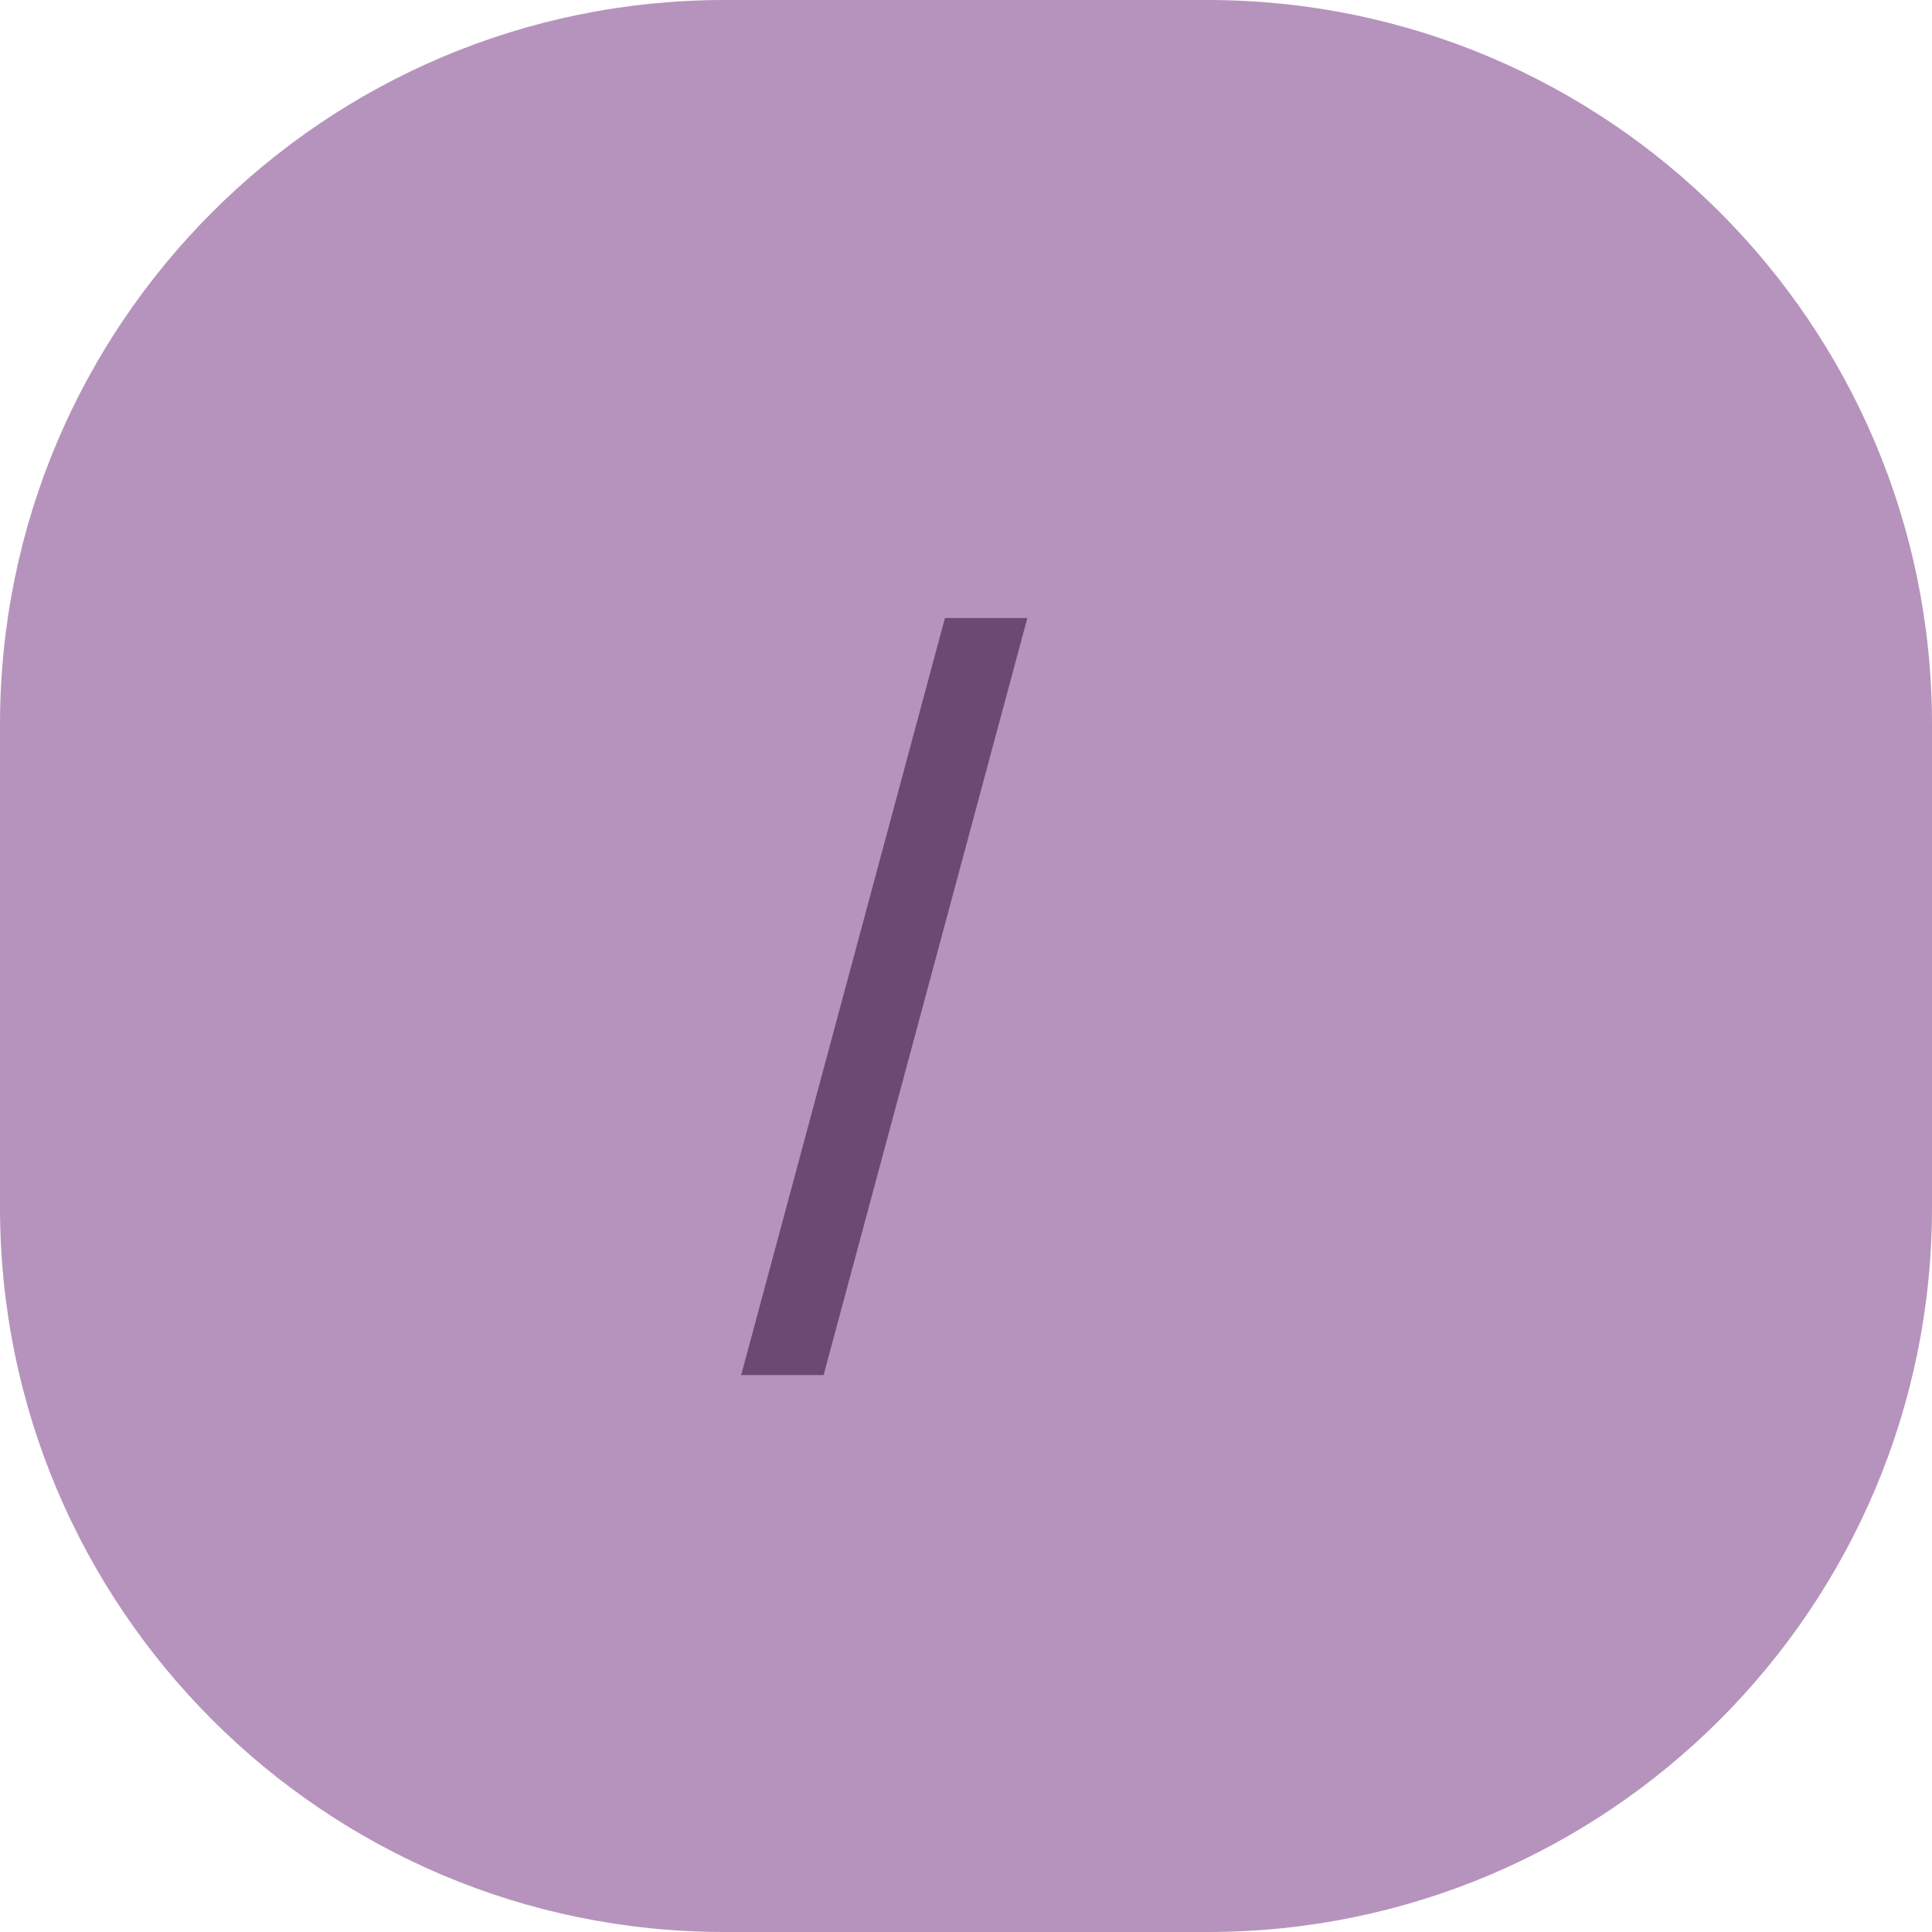
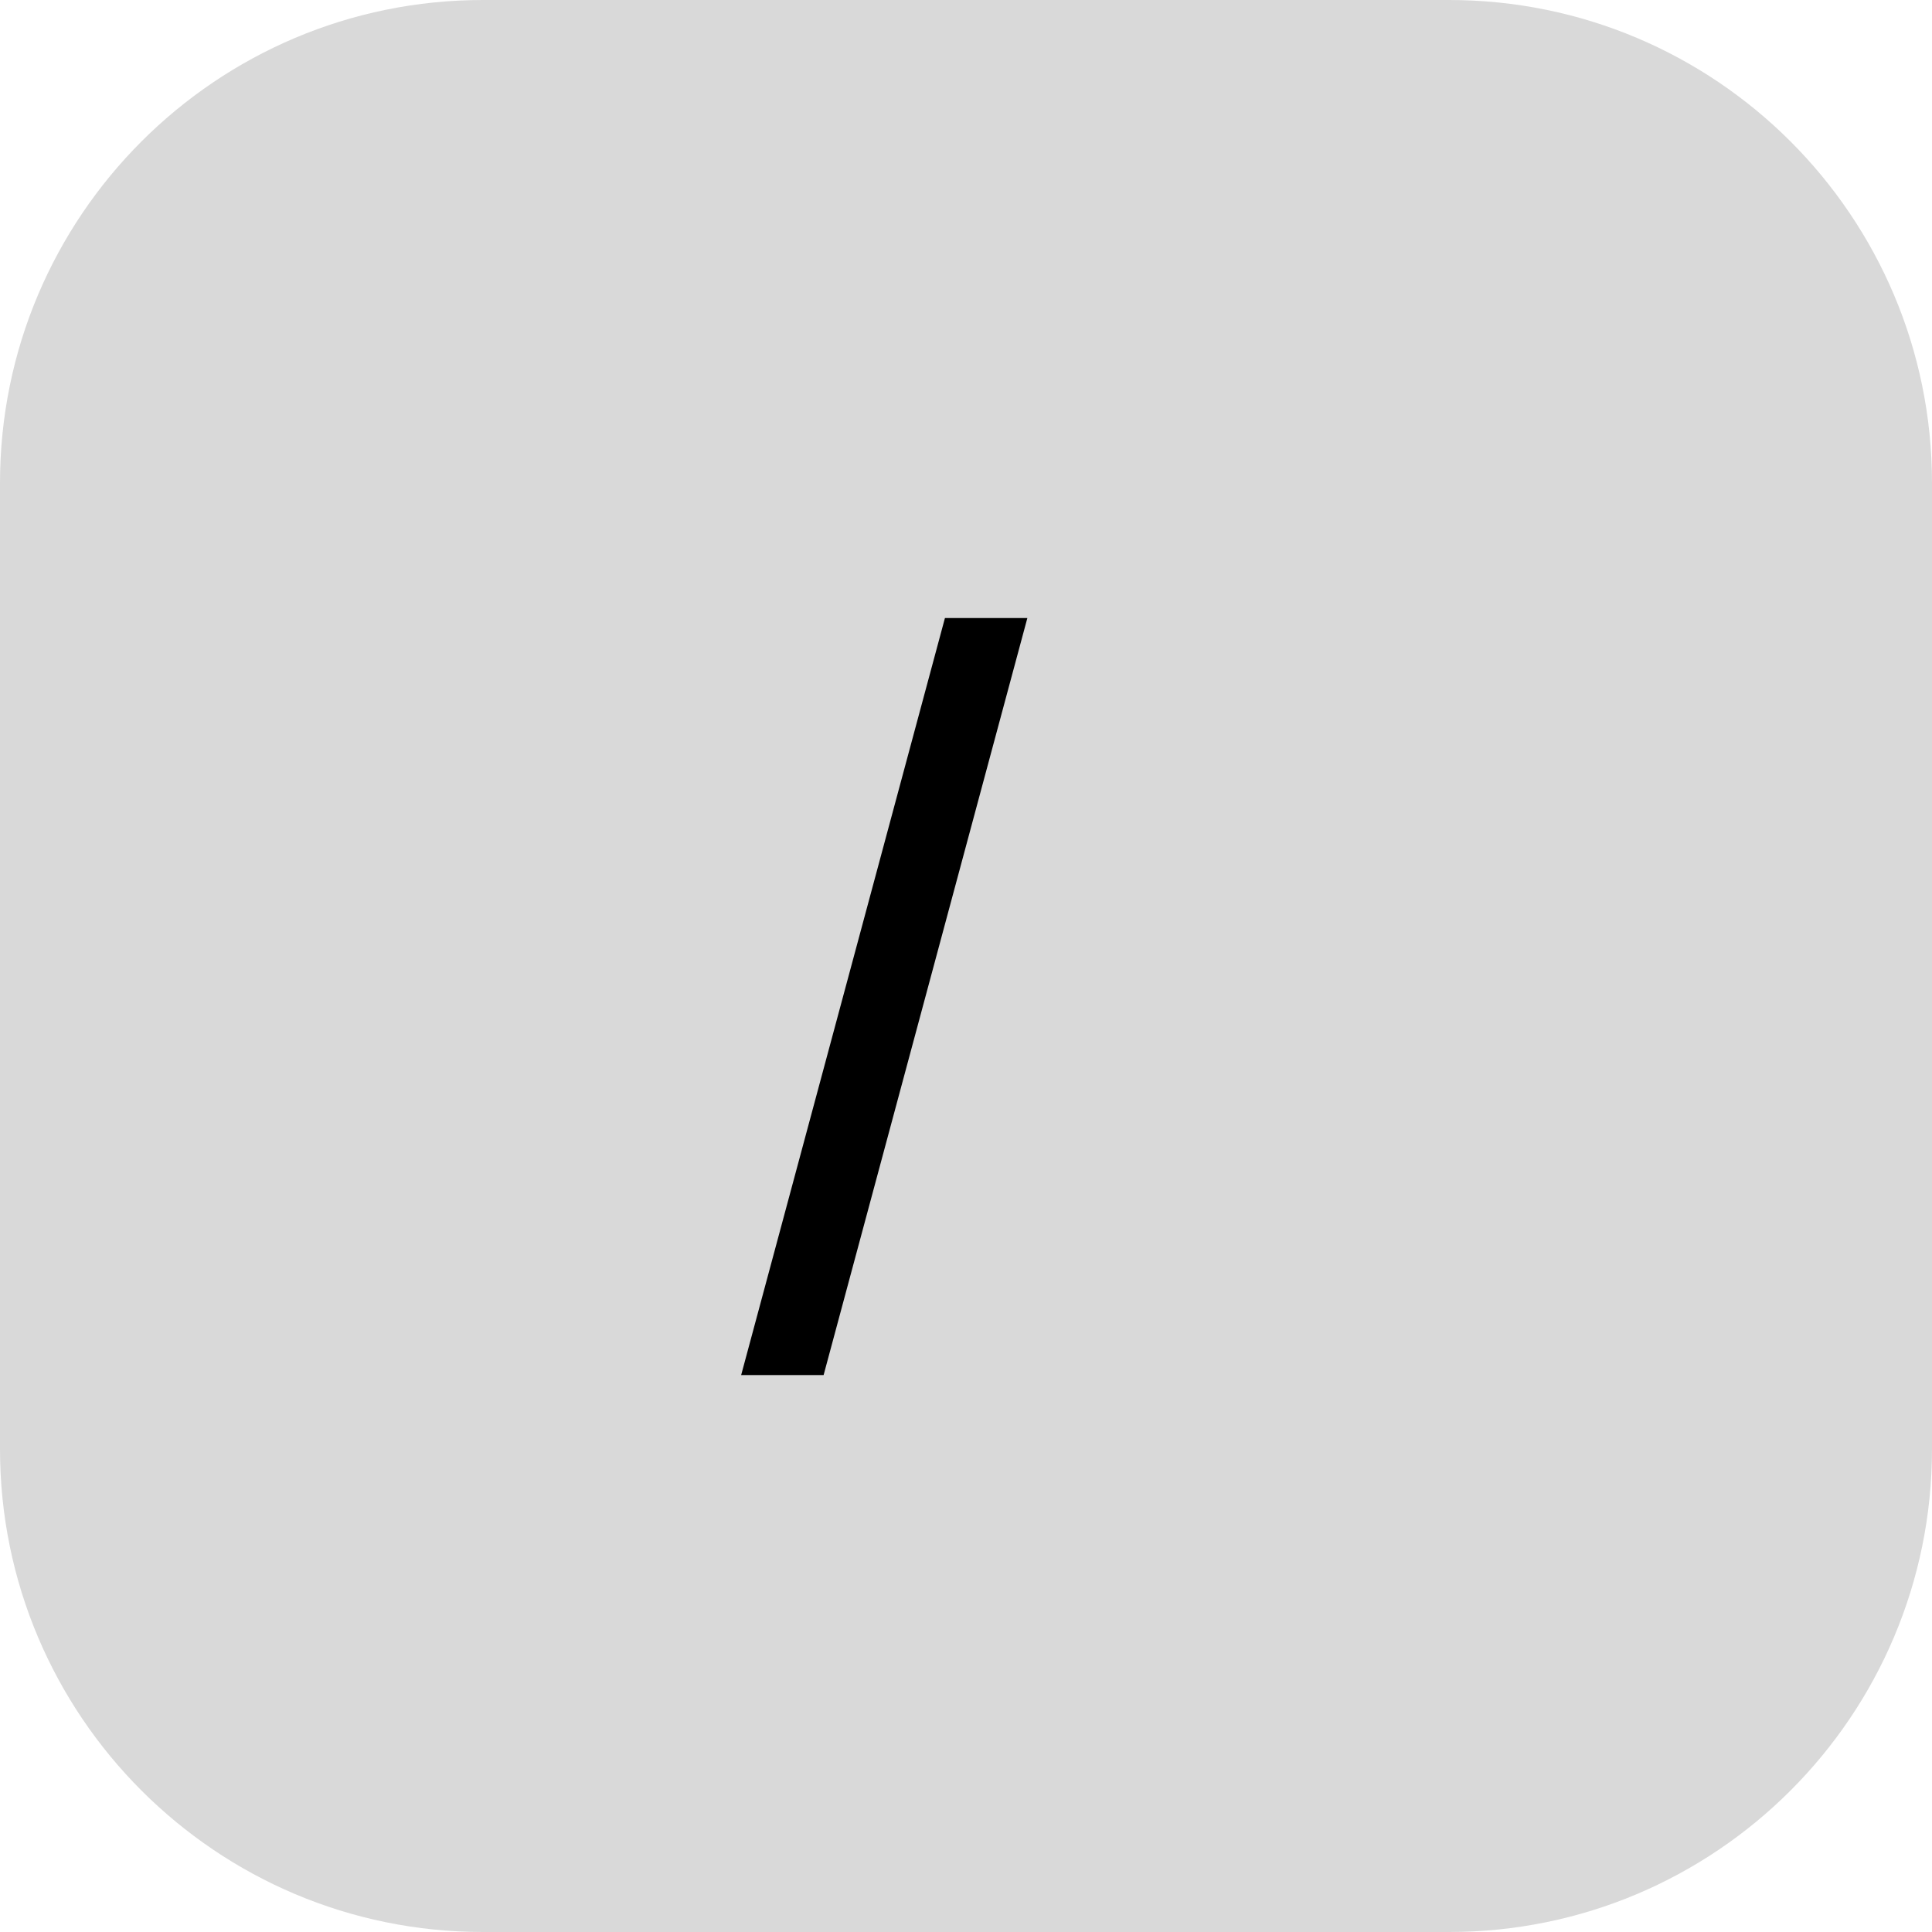
<svg xmlns="http://www.w3.org/2000/svg" width="80" height="80" viewBox="0 0 80 80" fill="none">
-   <path d="M42.541 25.591L34.104 56.938H30.69L39.128 25.591H42.541Z" fill="black" fill-opacity="0.8" />
-   <rect width="80" height="80" rx="30" fill="#8D5798" fill-opacity="0.64" />
+   <rect width="80" height="80" rx="20" fill="#D9D9D9" />
+   <path d="M42.541 25.591L34.104 56.938H30.69L39.128 25.591H42.541Z" fill="black" />
</svg>
